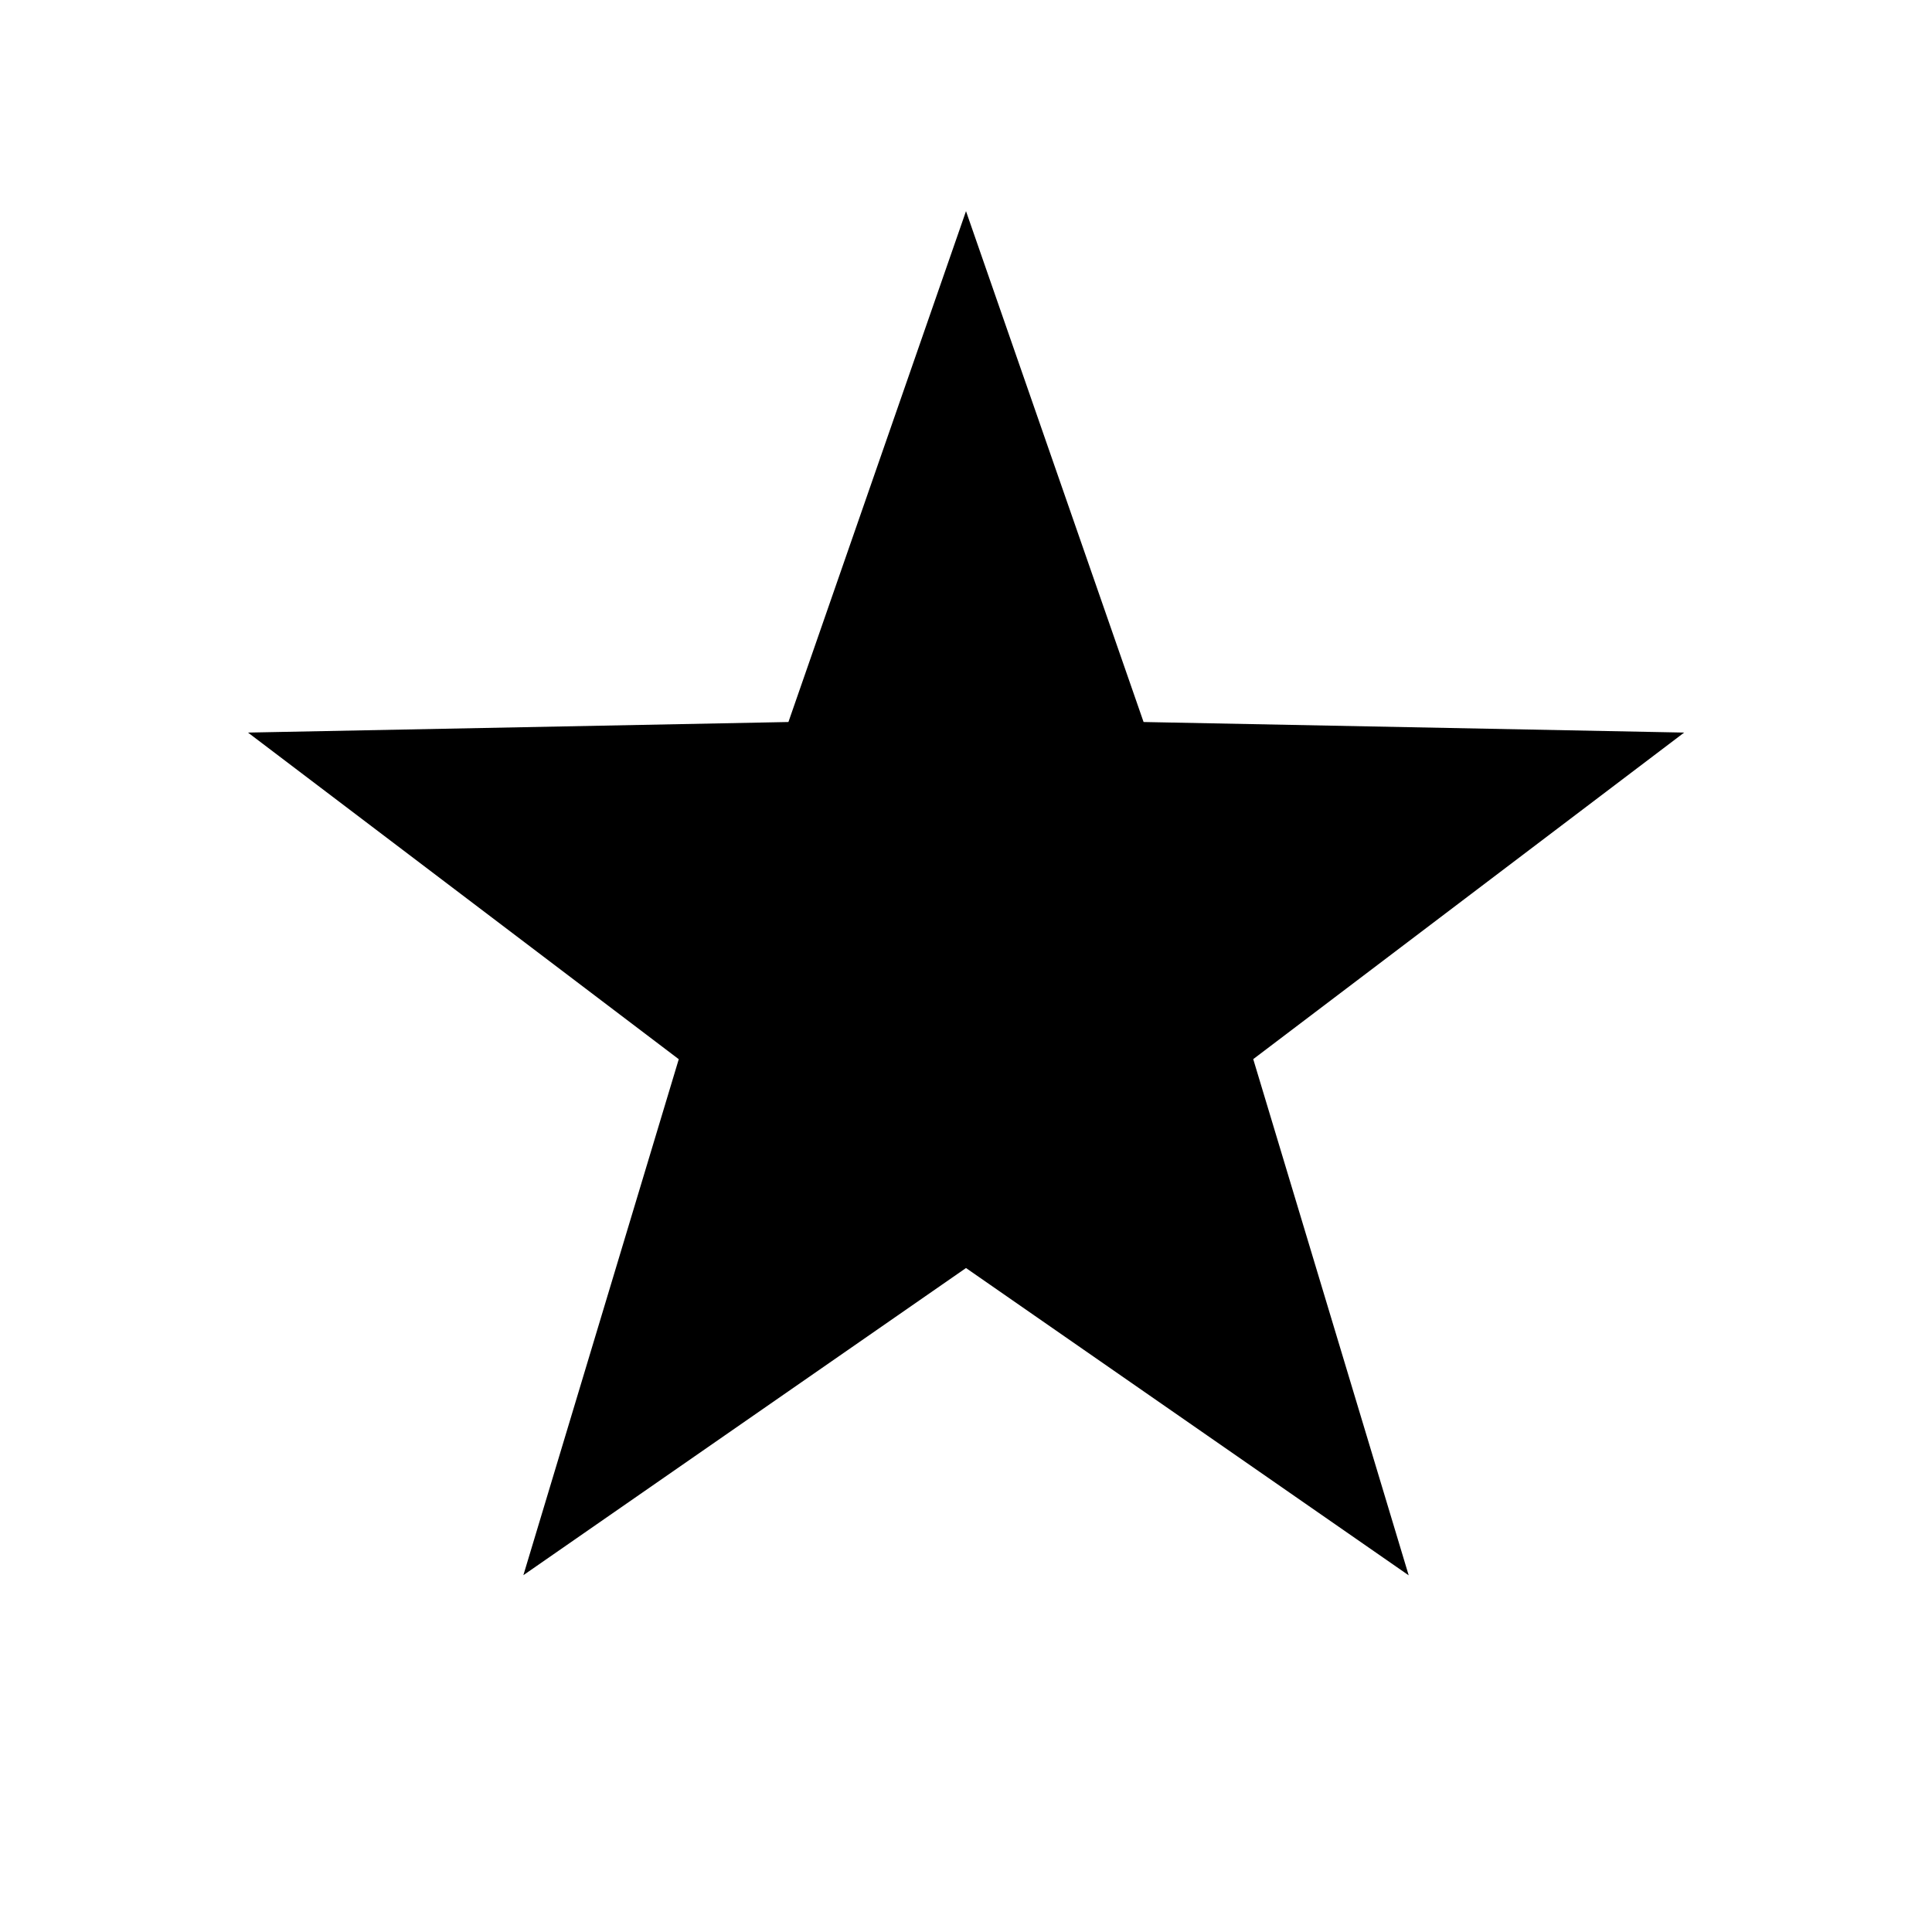
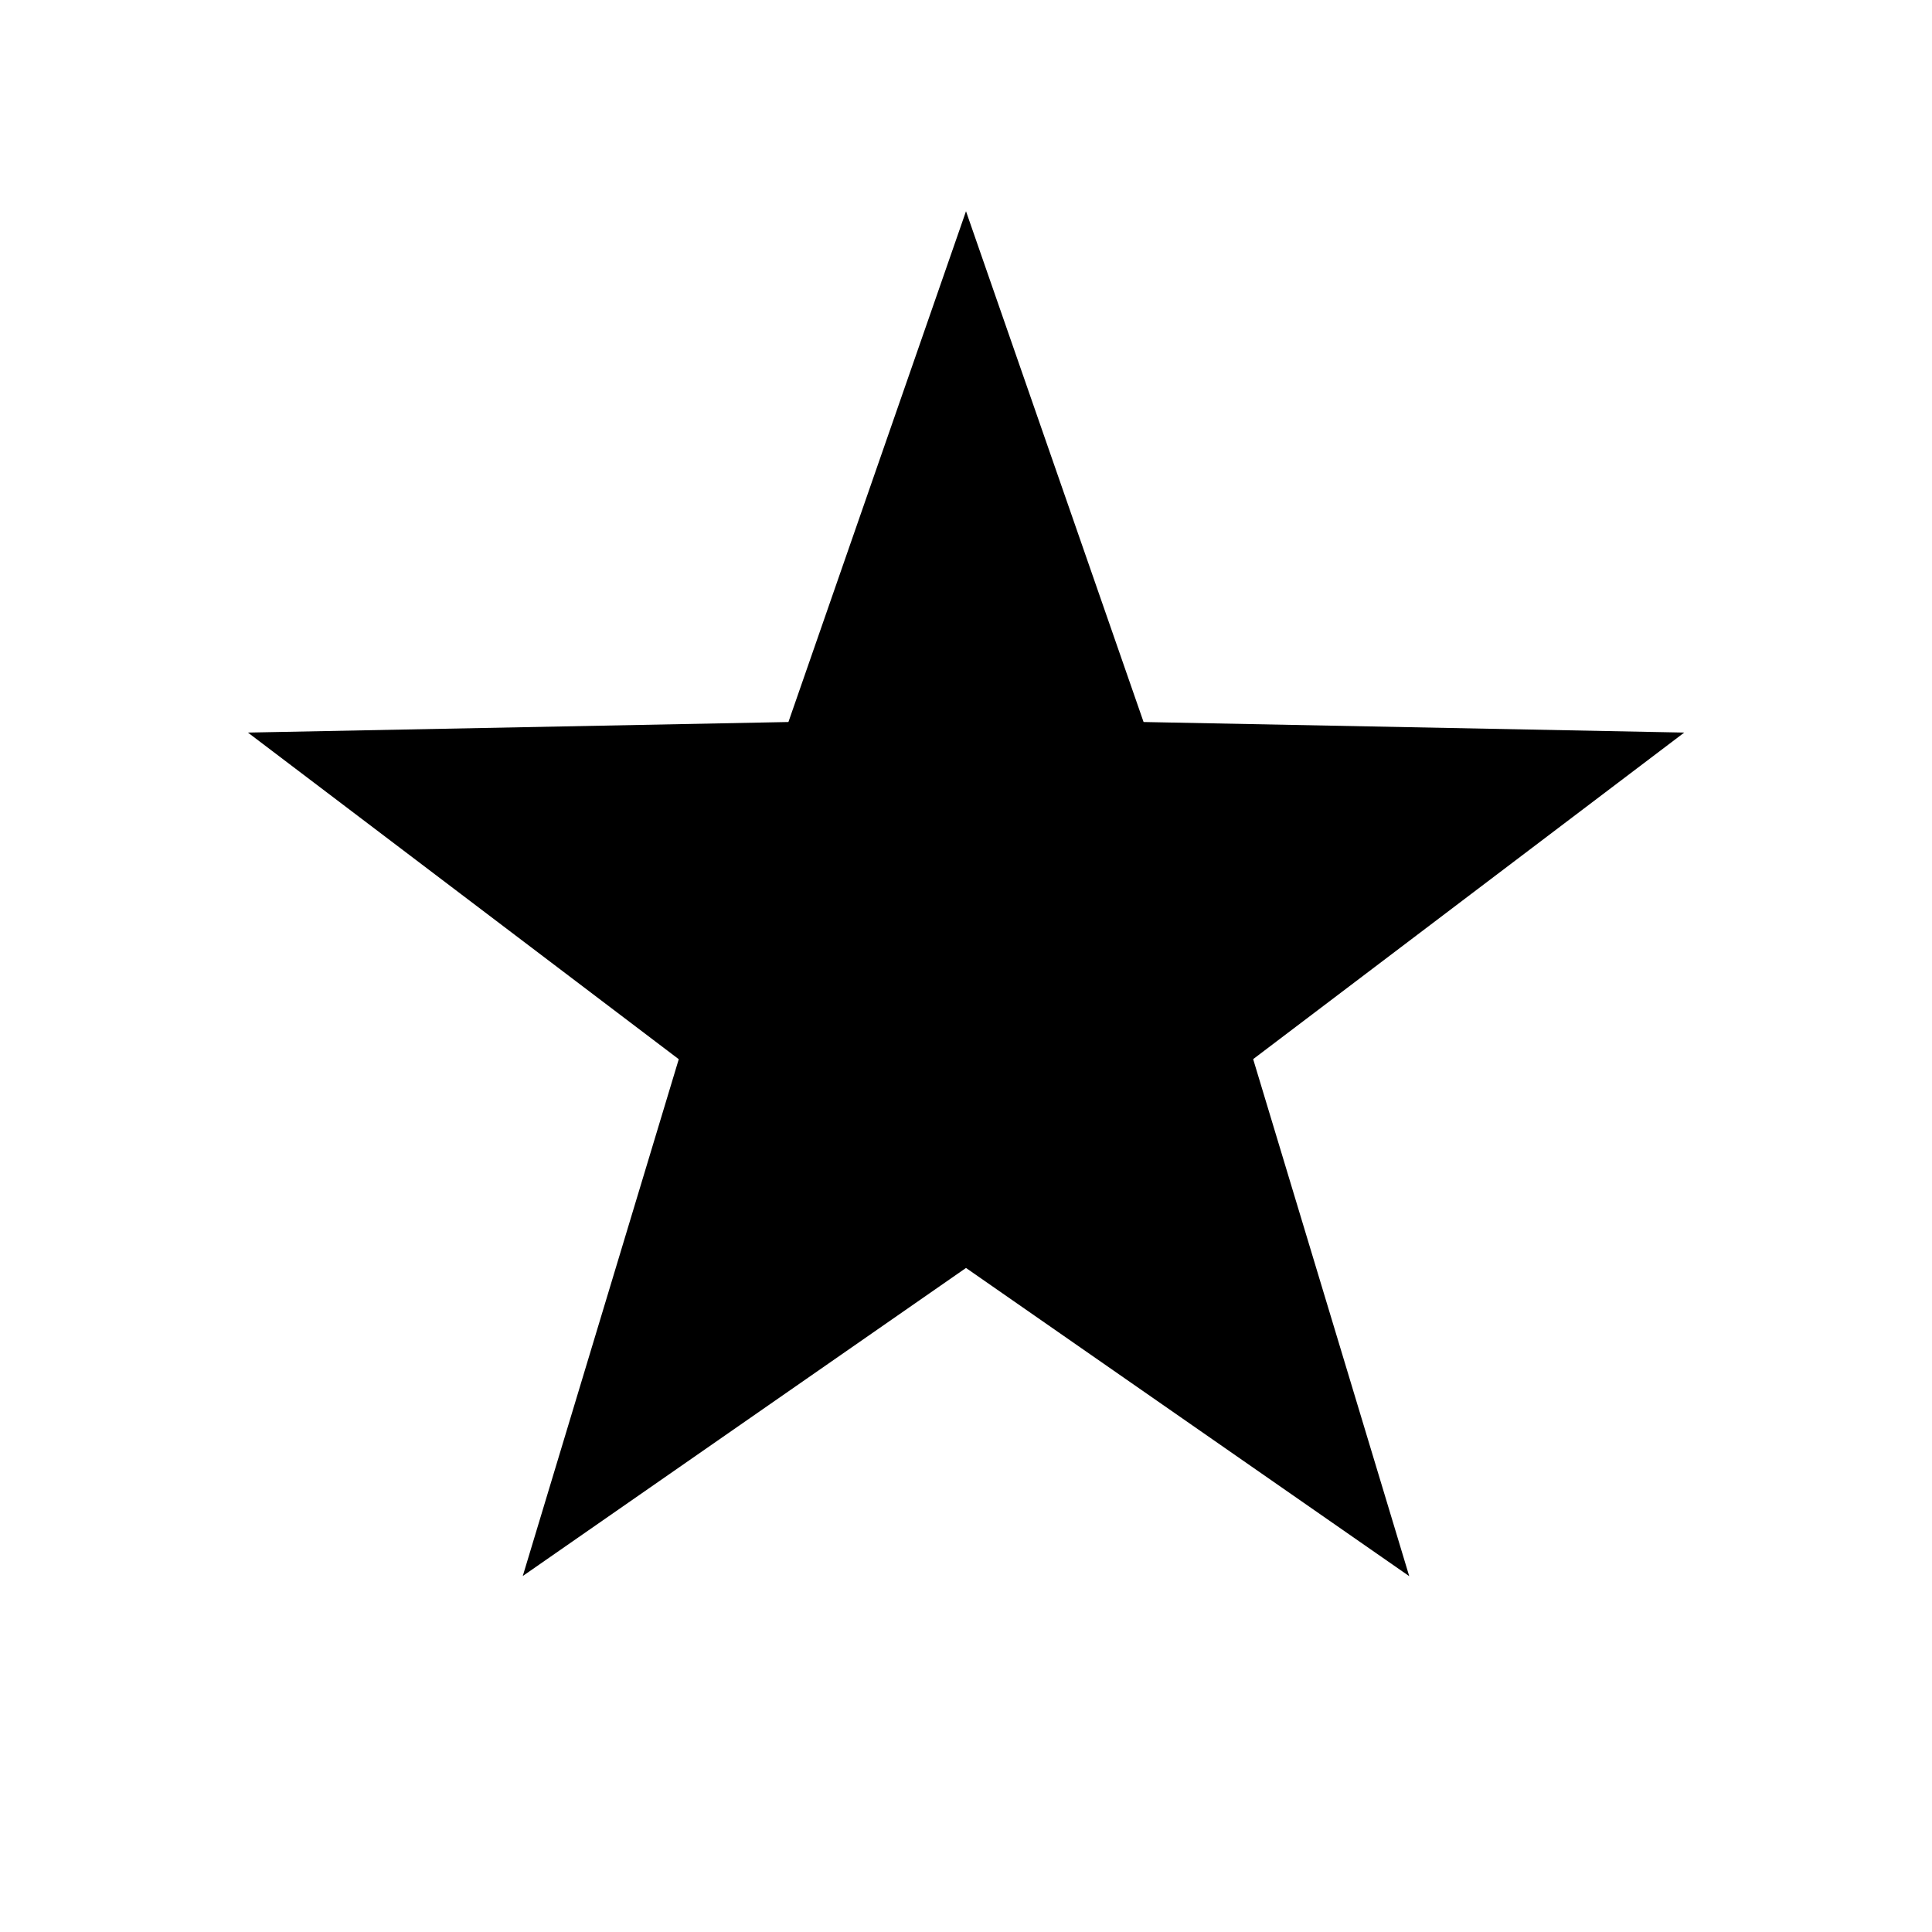
<svg xmlns="http://www.w3.org/2000/svg" width="256" height="256" viewBox="0 0 256 256">
-   <path fill="#000000" d="M128 27.98L151.53 95.67L223.16 97.07L166.06 140.34L186.66 208.74L128 168.02L69.35 208.72L89.94 140.35L32.86 97.07L104.47 95.67Z" />
+   <path fill="#000000" d="M128 27.99L151.53 95.67L223.17 97.07L166.05 140.34L186.73 208.85L128 168.01L69.27 208.83L89.94 140.35L32.85 97.07L104.47 95.67Z" />
</svg>
